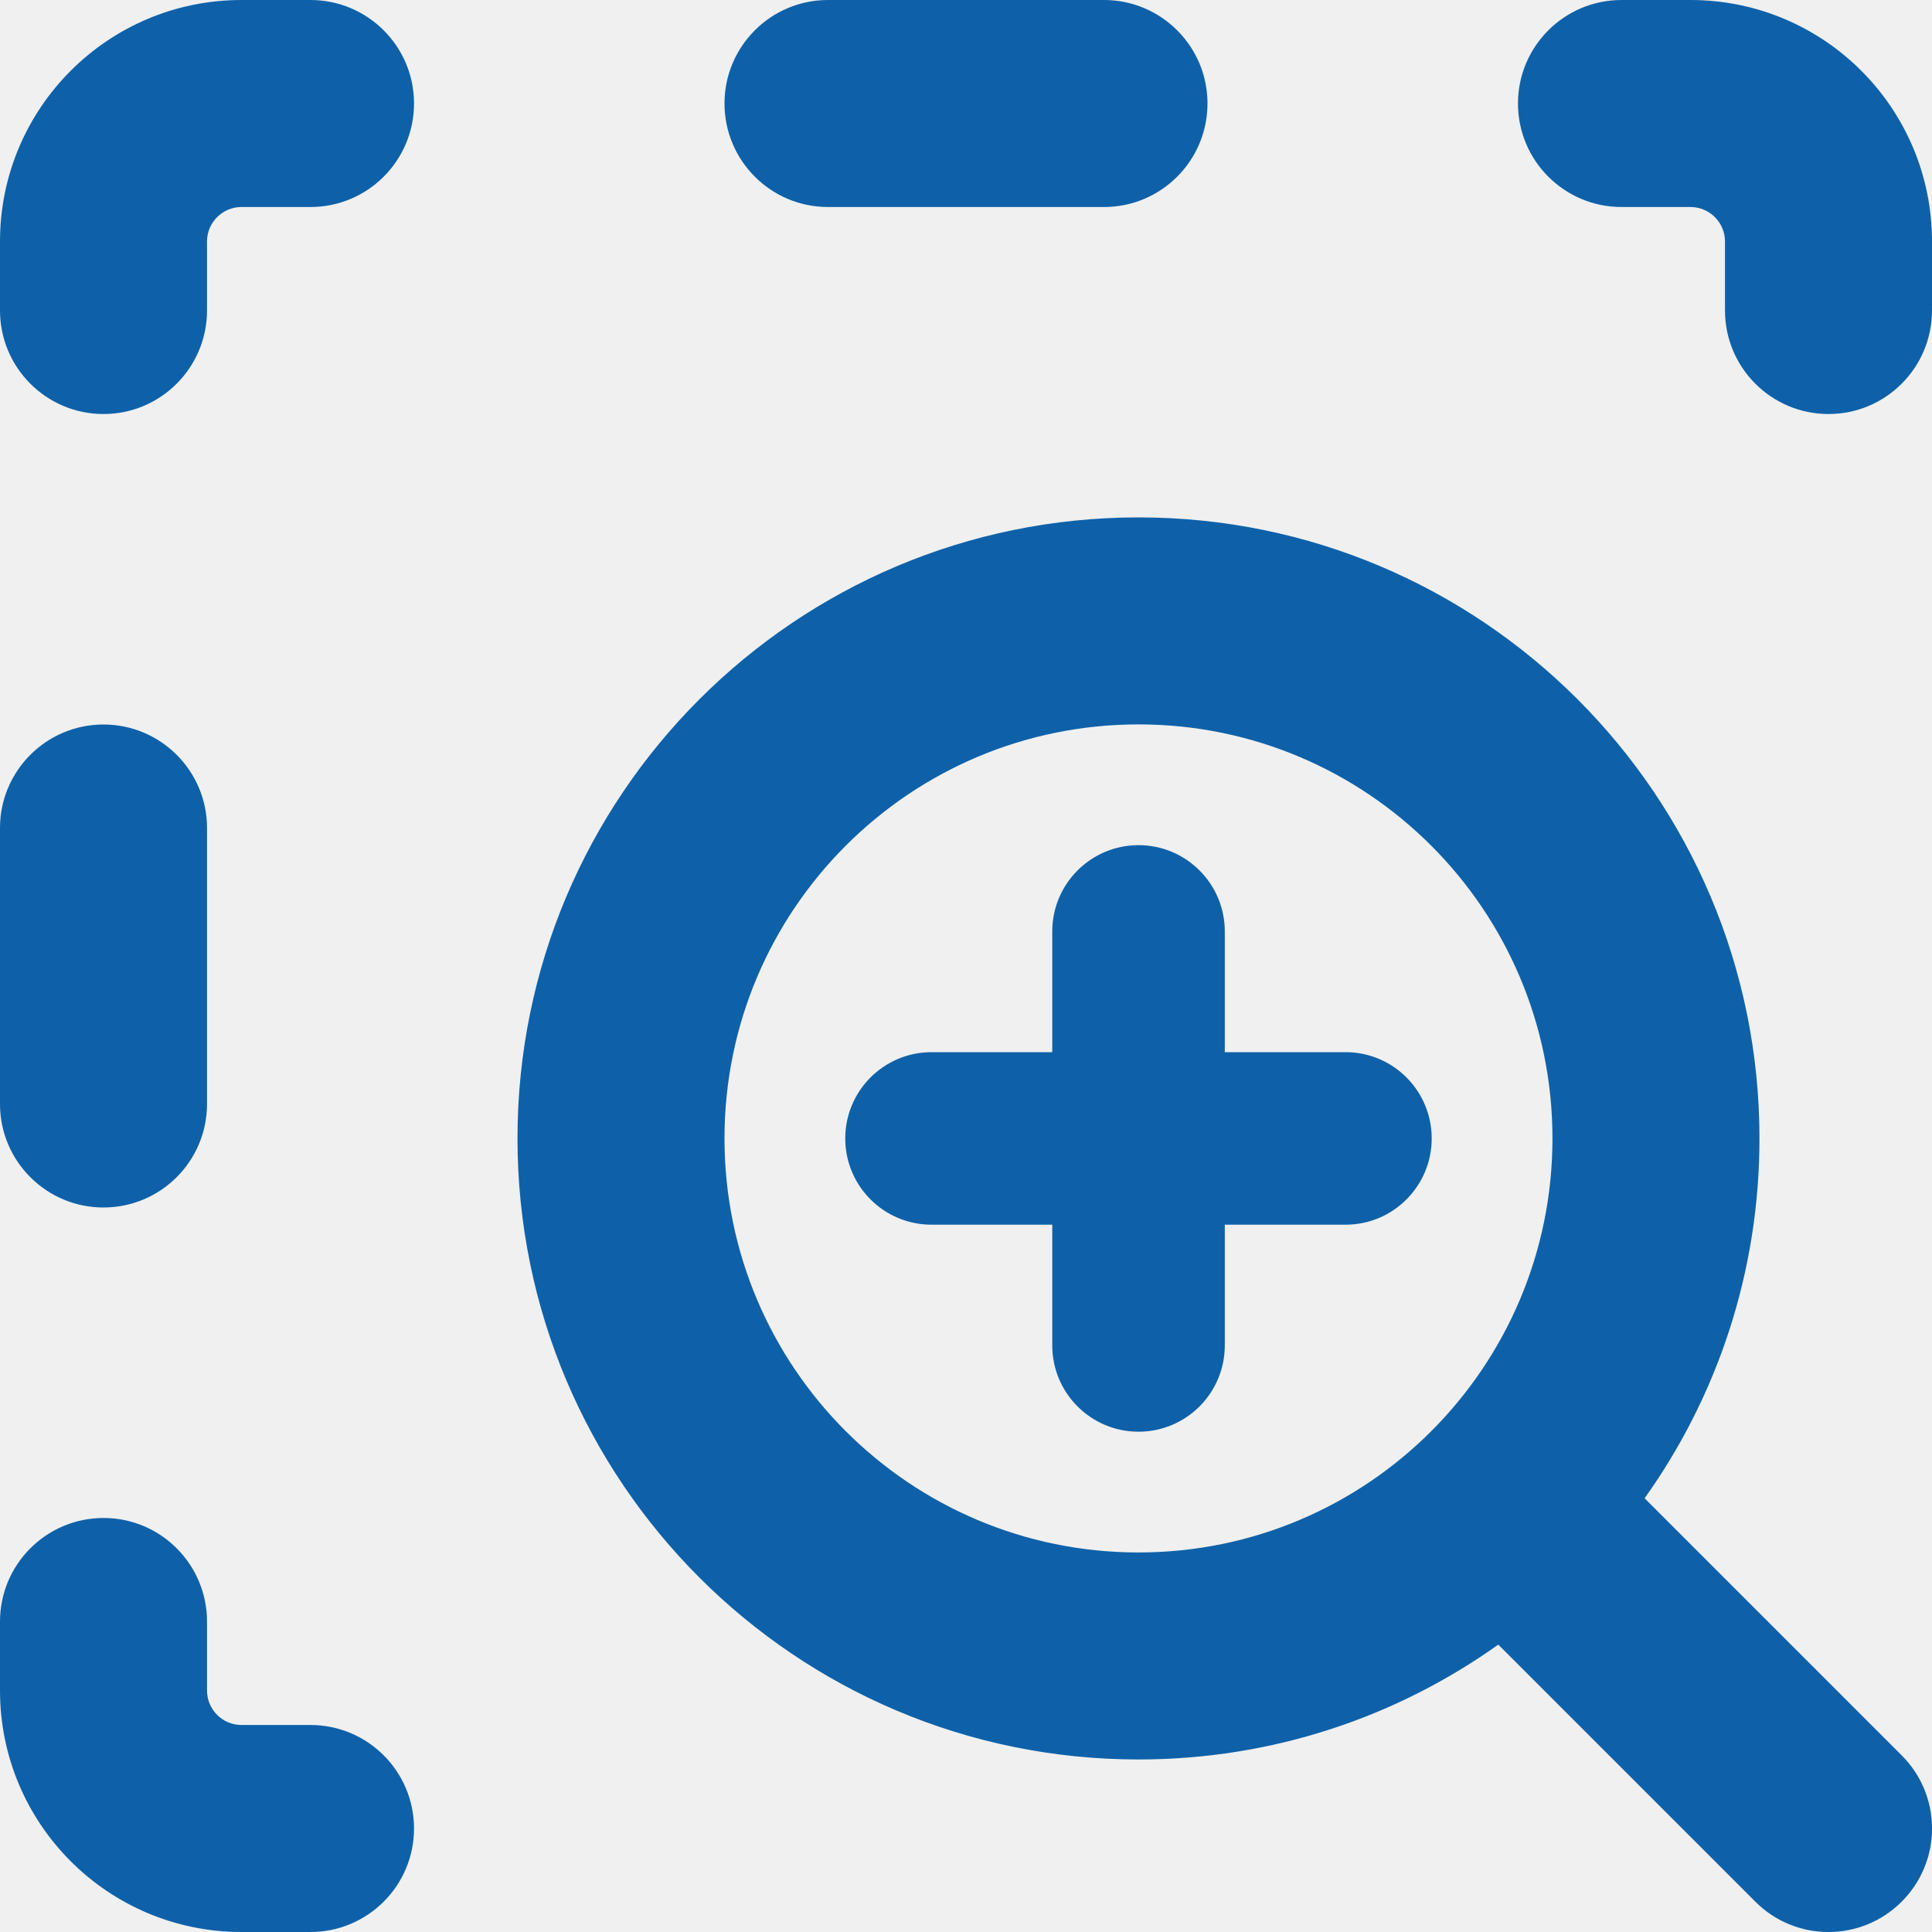
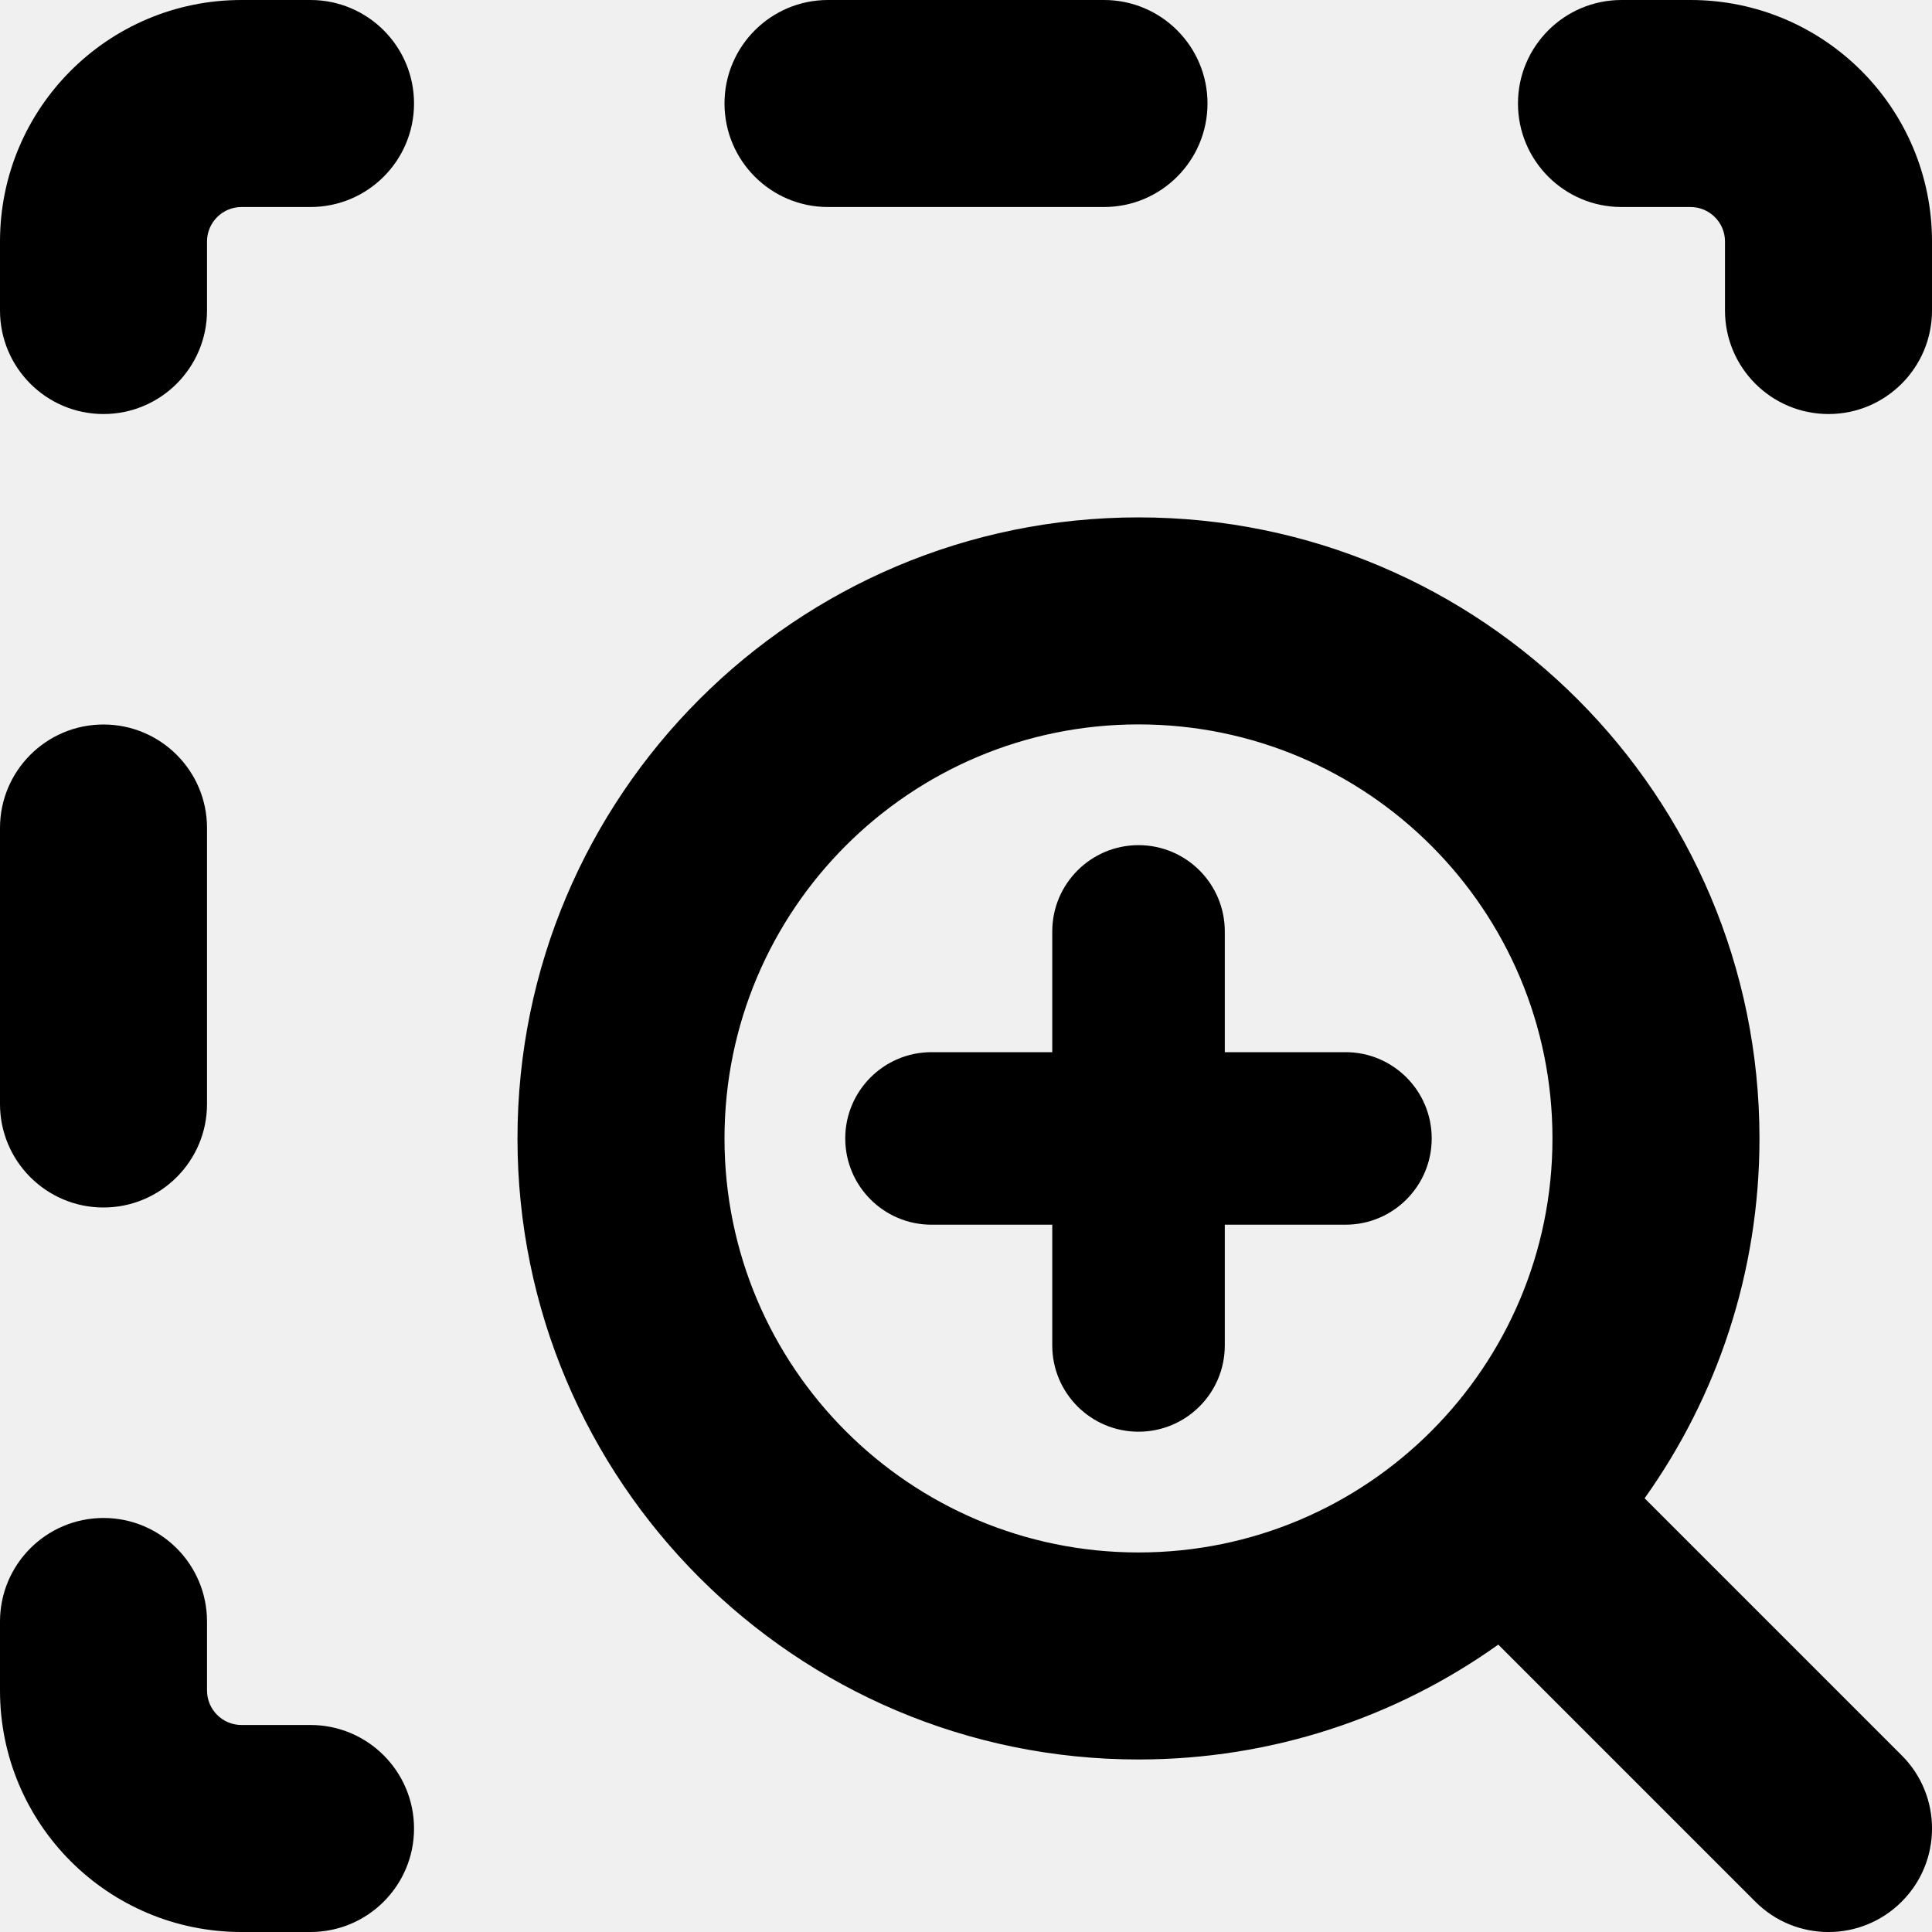
- <svg xmlns="http://www.w3.org/2000/svg" fill="none" viewBox="0 0 20 20">
-   <path fill="#0E61A9" fill-rule="evenodd" d="M2.143 2.5C2.143 2.303 2.303 2.143 2.5 2.143H3.214C3.806 2.143 4.286 1.663 4.286 1.071C4.286 0.48 3.806 0 3.214 0H2.5C1.119 0 0 1.119 0 2.5V3.214C0 3.806 0.48 4.286 1.071 4.286C1.663 4.286 2.143 3.806 2.143 3.214V2.5ZM16.786 0C16.194 0 15.714 0.48 15.714 1.071C15.714 1.663 16.194 2.143 16.786 2.143H17.5C17.697 2.143 17.857 2.303 17.857 2.5V3.214C17.857 3.806 18.337 4.286 18.929 4.286C19.52 4.286 20 3.806 20 3.214V2.5C20 1.119 18.881 0 17.5 0H16.786ZM1.072 15.714C1.663 15.714 2.143 16.194 2.143 16.786V17.5C2.143 17.697 2.303 17.857 2.5 17.857H3.214C3.806 17.857 4.286 18.337 4.286 18.929C4.286 19.52 3.806 20 3.214 20H2.5C1.119 20 0 18.881 0 17.5V16.786C0 16.194 0.48 15.714 1.072 15.714ZM8.571 0C7.98 0 7.5 0.48 7.5 1.071C7.5 1.663 7.98 2.143 8.571 2.143H11.429C12.02 2.143 12.5 1.663 12.5 1.071C12.5 0.48 12.02 0 11.429 0H8.571ZM1.071 7.5C1.663 7.5 2.143 7.98 2.143 8.571V11.429C2.143 12.02 1.663 12.5 1.071 12.5C0.48 12.5 0 12.02 0 11.429V8.571C0 7.98 0.48 7.5 1.071 7.5ZM18.214 11.785C18.214 13.174 17.774 14.459 17.025 15.51L19.686 18.171C20.105 18.589 20.105 19.268 19.686 19.686C19.268 20.105 18.589 20.105 18.171 19.686L15.51 17.025C14.459 17.774 13.174 18.214 11.786 18.214C8.235 18.214 5.357 15.335 5.357 11.785C5.357 8.235 8.235 5.356 11.786 5.356C15.336 5.356 18.214 8.235 18.214 11.785ZM11.786 7.499C9.419 7.499 7.5 9.418 7.5 11.785C7.5 14.152 9.419 16.071 11.786 16.071C14.153 16.071 16.071 14.152 16.071 11.785C16.071 9.418 14.153 7.499 11.786 7.499ZM11.786 8.749C12.279 8.749 12.679 9.149 12.679 9.642V10.892H13.929C14.422 10.892 14.821 11.292 14.821 11.785C14.821 12.278 14.422 12.678 13.929 12.678H12.679V13.928C12.679 14.421 12.279 14.821 11.786 14.821C11.293 14.821 10.893 14.421 10.893 13.928V12.678H9.643C9.15 12.678 8.75 12.278 8.75 11.785C8.75 11.292 9.15 10.892 9.643 10.892H10.893V9.642C10.893 9.149 11.293 8.749 11.786 8.749Z" clip-rule="evenodd" />
+ <svg xmlns="http://www.w3.org/2000/svg" width="20" height="20" viewBox="0 0 20 20" fill="none">
+   <g clip-path="url(#clip0_1469_50714)">
+     <path fill-rule="evenodd" clip-rule="evenodd" d="M2.143 2.5C2.143 2.303 2.303 2.143 2.5 2.143H3.214C3.806 2.143 4.286 1.663 4.286 1.071C4.286 0.48 3.806 0 3.214 0H2.5C1.119 0 0 1.119 0 2.5V3.214C0 3.806 0.48 4.286 1.071 4.286C1.663 4.286 2.143 3.806 2.143 3.214V2.5ZM16.786 0C16.194 0 15.714 0.48 15.714 1.071C15.714 1.663 16.194 2.143 16.786 2.143H17.5C17.697 2.143 17.857 2.303 17.857 2.5V3.214C17.857 3.806 18.337 4.286 18.929 4.286C19.52 4.286 20 3.806 20 3.214V2.5C20 1.119 18.881 0 17.5 0H16.786ZM1.072 15.714C1.663 15.714 2.143 16.194 2.143 16.786V17.5C2.143 17.697 2.303 17.857 2.5 17.857H3.214C3.806 17.857 4.286 18.337 4.286 18.929C4.286 19.52 3.806 20 3.214 20H2.5C1.119 20 0 18.881 0 17.5V16.786C0 16.194 0.48 15.714 1.072 15.714ZM8.571 0C7.98 0 7.5 0.48 7.5 1.071C7.5 1.663 7.98 2.143 8.571 2.143H11.429C12.02 2.143 12.5 1.663 12.5 1.071C12.5 0.48 12.02 0 11.429 0H8.571ZM1.071 7.5C1.663 7.5 2.143 7.98 2.143 8.571V11.429C2.143 12.02 1.663 12.5 1.071 12.5C0.48 12.5 0 12.02 0 11.429V8.571C0 7.98 0.48 7.5 1.071 7.5ZM18.214 11.785C18.214 13.174 17.774 14.459 17.025 15.51L19.686 18.171C20.105 18.589 20.105 19.268 19.686 19.686C19.268 20.105 18.589 20.105 18.171 19.686L15.51 17.025C14.459 17.774 13.174 18.214 11.786 18.214C8.235 18.214 5.357 15.335 5.357 11.785C5.357 8.235 8.235 5.356 11.786 5.356C15.336 5.356 18.214 8.235 18.214 11.785ZM11.786 7.499C9.419 7.499 7.5 9.418 7.5 11.785C7.5 14.152 9.419 16.071 11.786 16.071C14.153 16.071 16.071 14.152 16.071 11.785C16.071 9.418 14.153 7.499 11.786 7.499ZM11.786 8.749C12.279 8.749 12.679 9.149 12.679 9.642V10.892H13.929C14.422 10.892 14.821 11.292 14.821 11.785C14.821 12.278 14.422 12.678 13.929 12.678H12.679V13.928C12.679 14.421 12.279 14.821 11.786 14.821C11.293 14.821 10.893 14.421 10.893 13.928V12.678H9.643C9.15 12.678 8.75 12.278 8.75 11.785C8.75 11.292 9.15 10.892 9.643 10.892H10.893V9.642C10.893 9.149 11.293 8.749 11.786 8.749Z" fill="black" />
+   </g>
+   <defs>
+     <clipPath id="clip0_1469_50714">
+       <rect width="20" height="20" fill="white" />
+     </clipPath>
+   </defs>
</svg>
